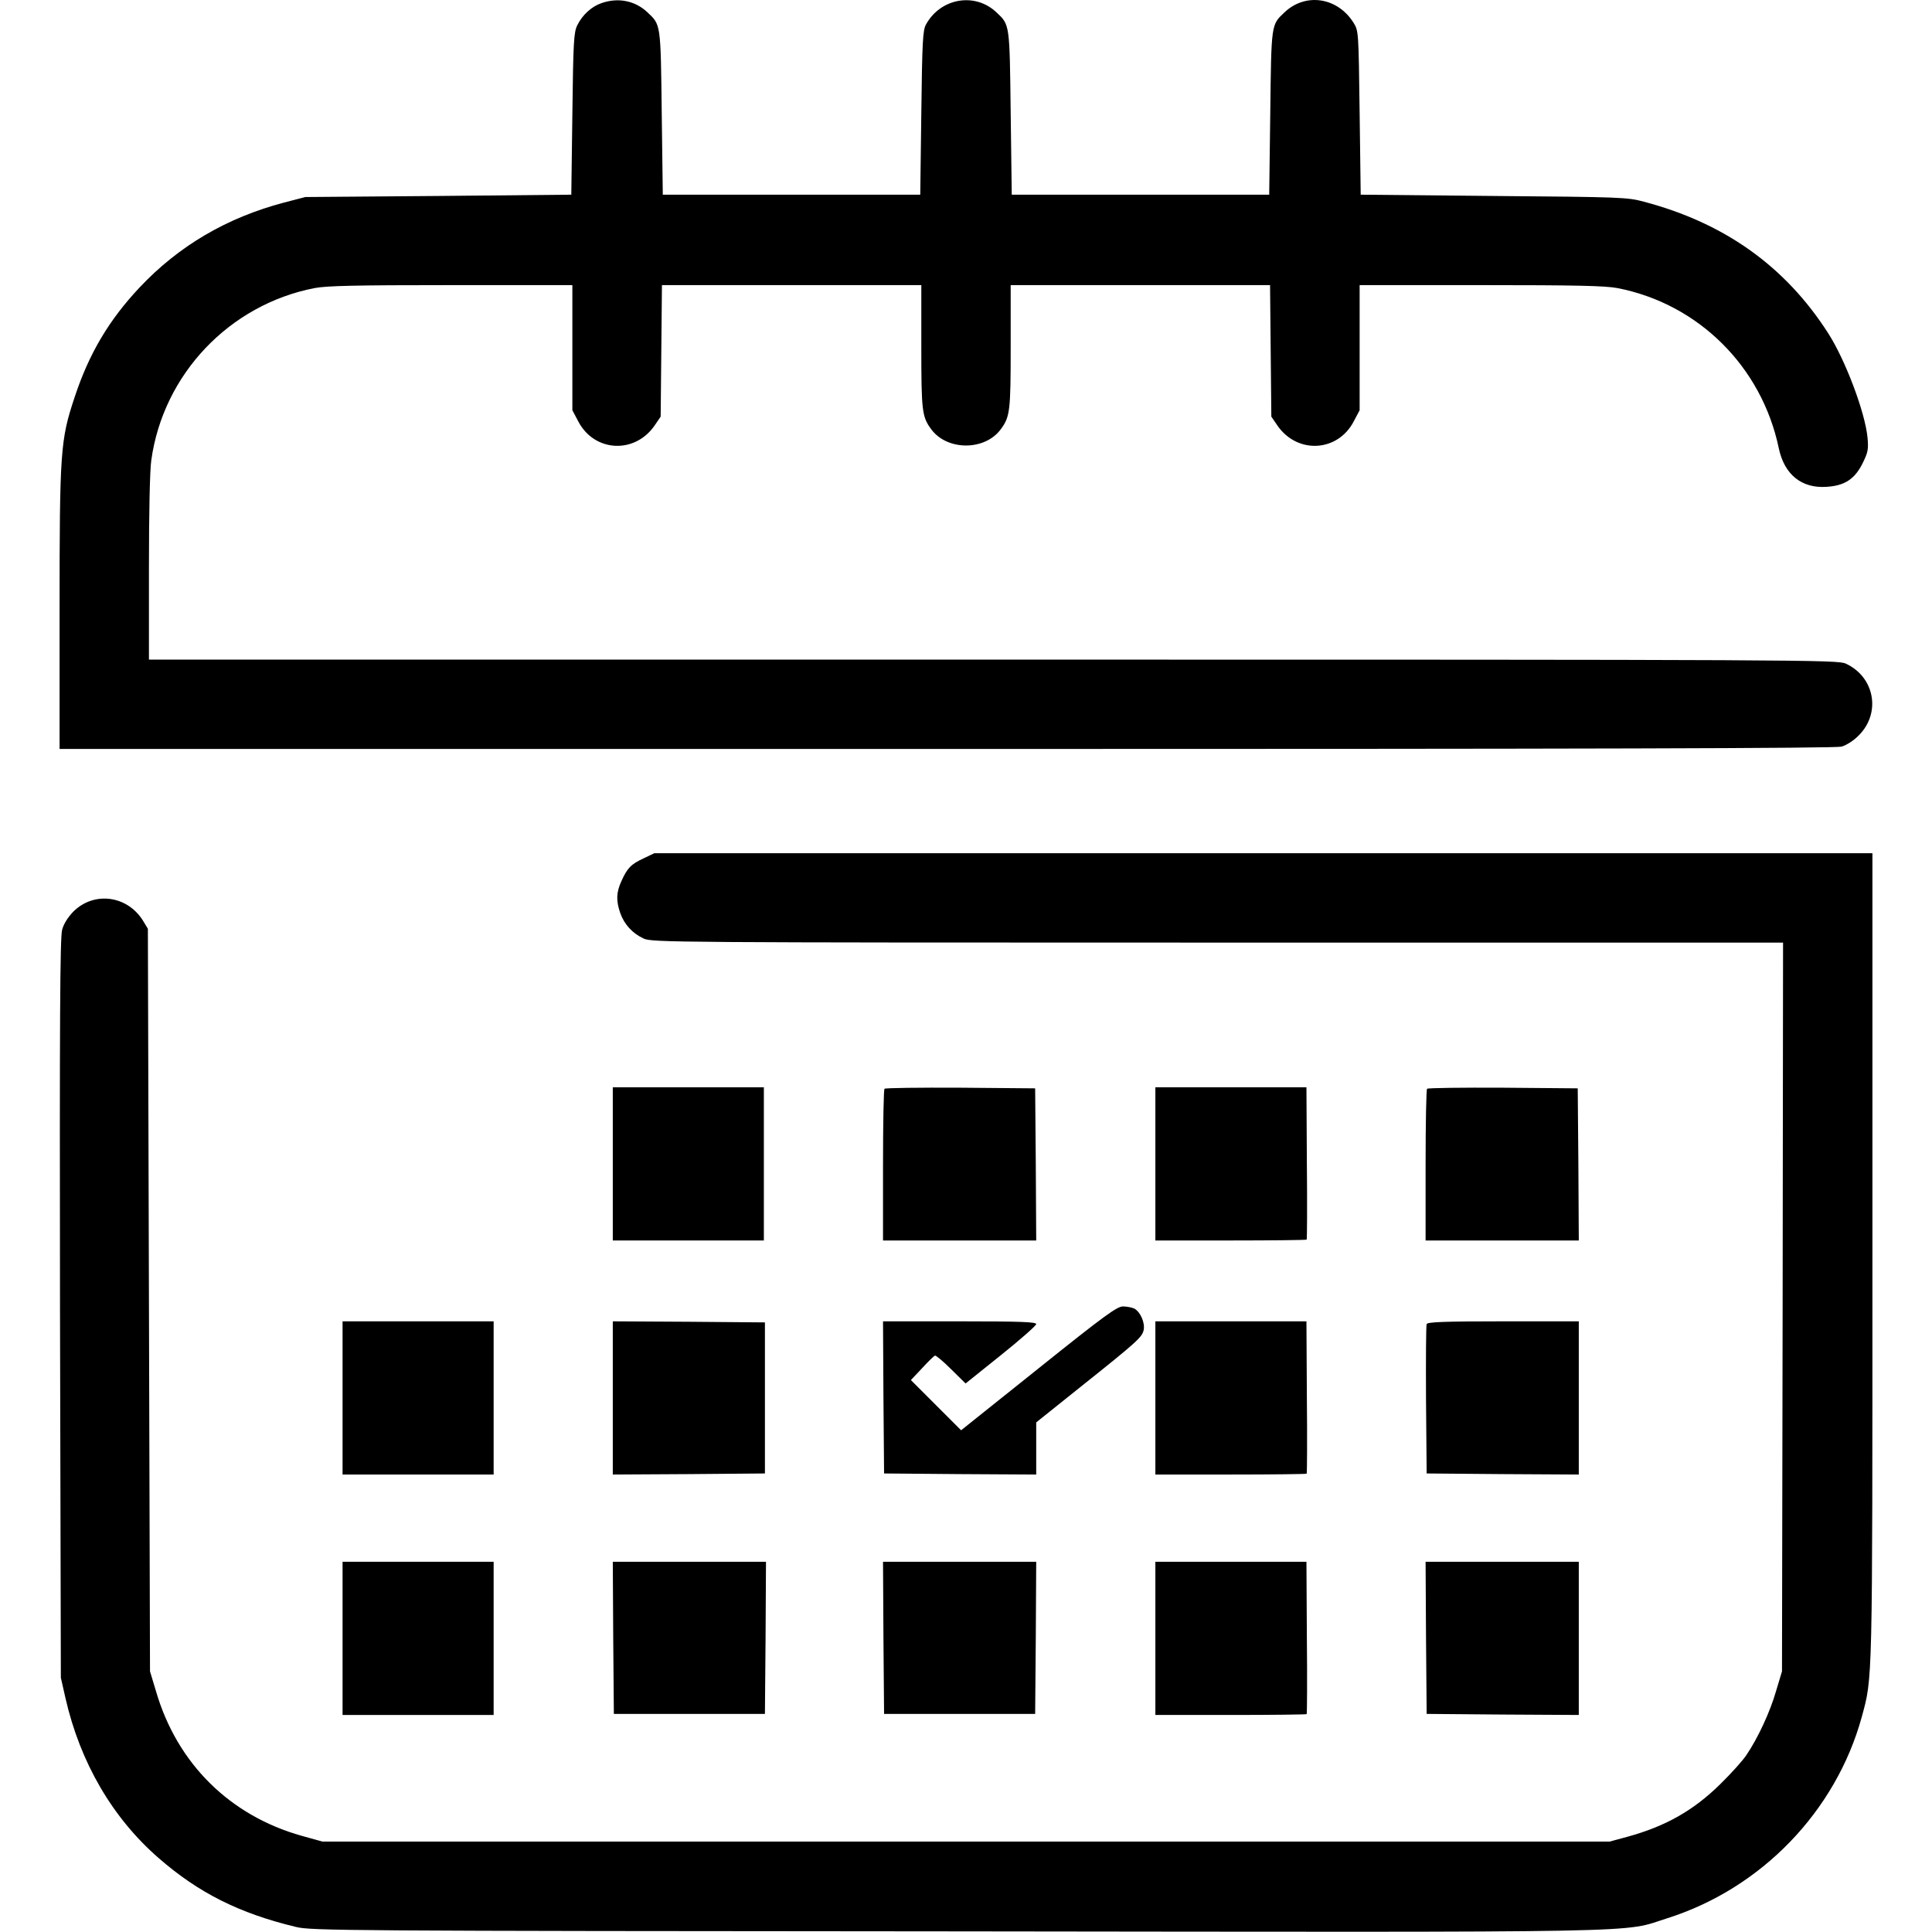
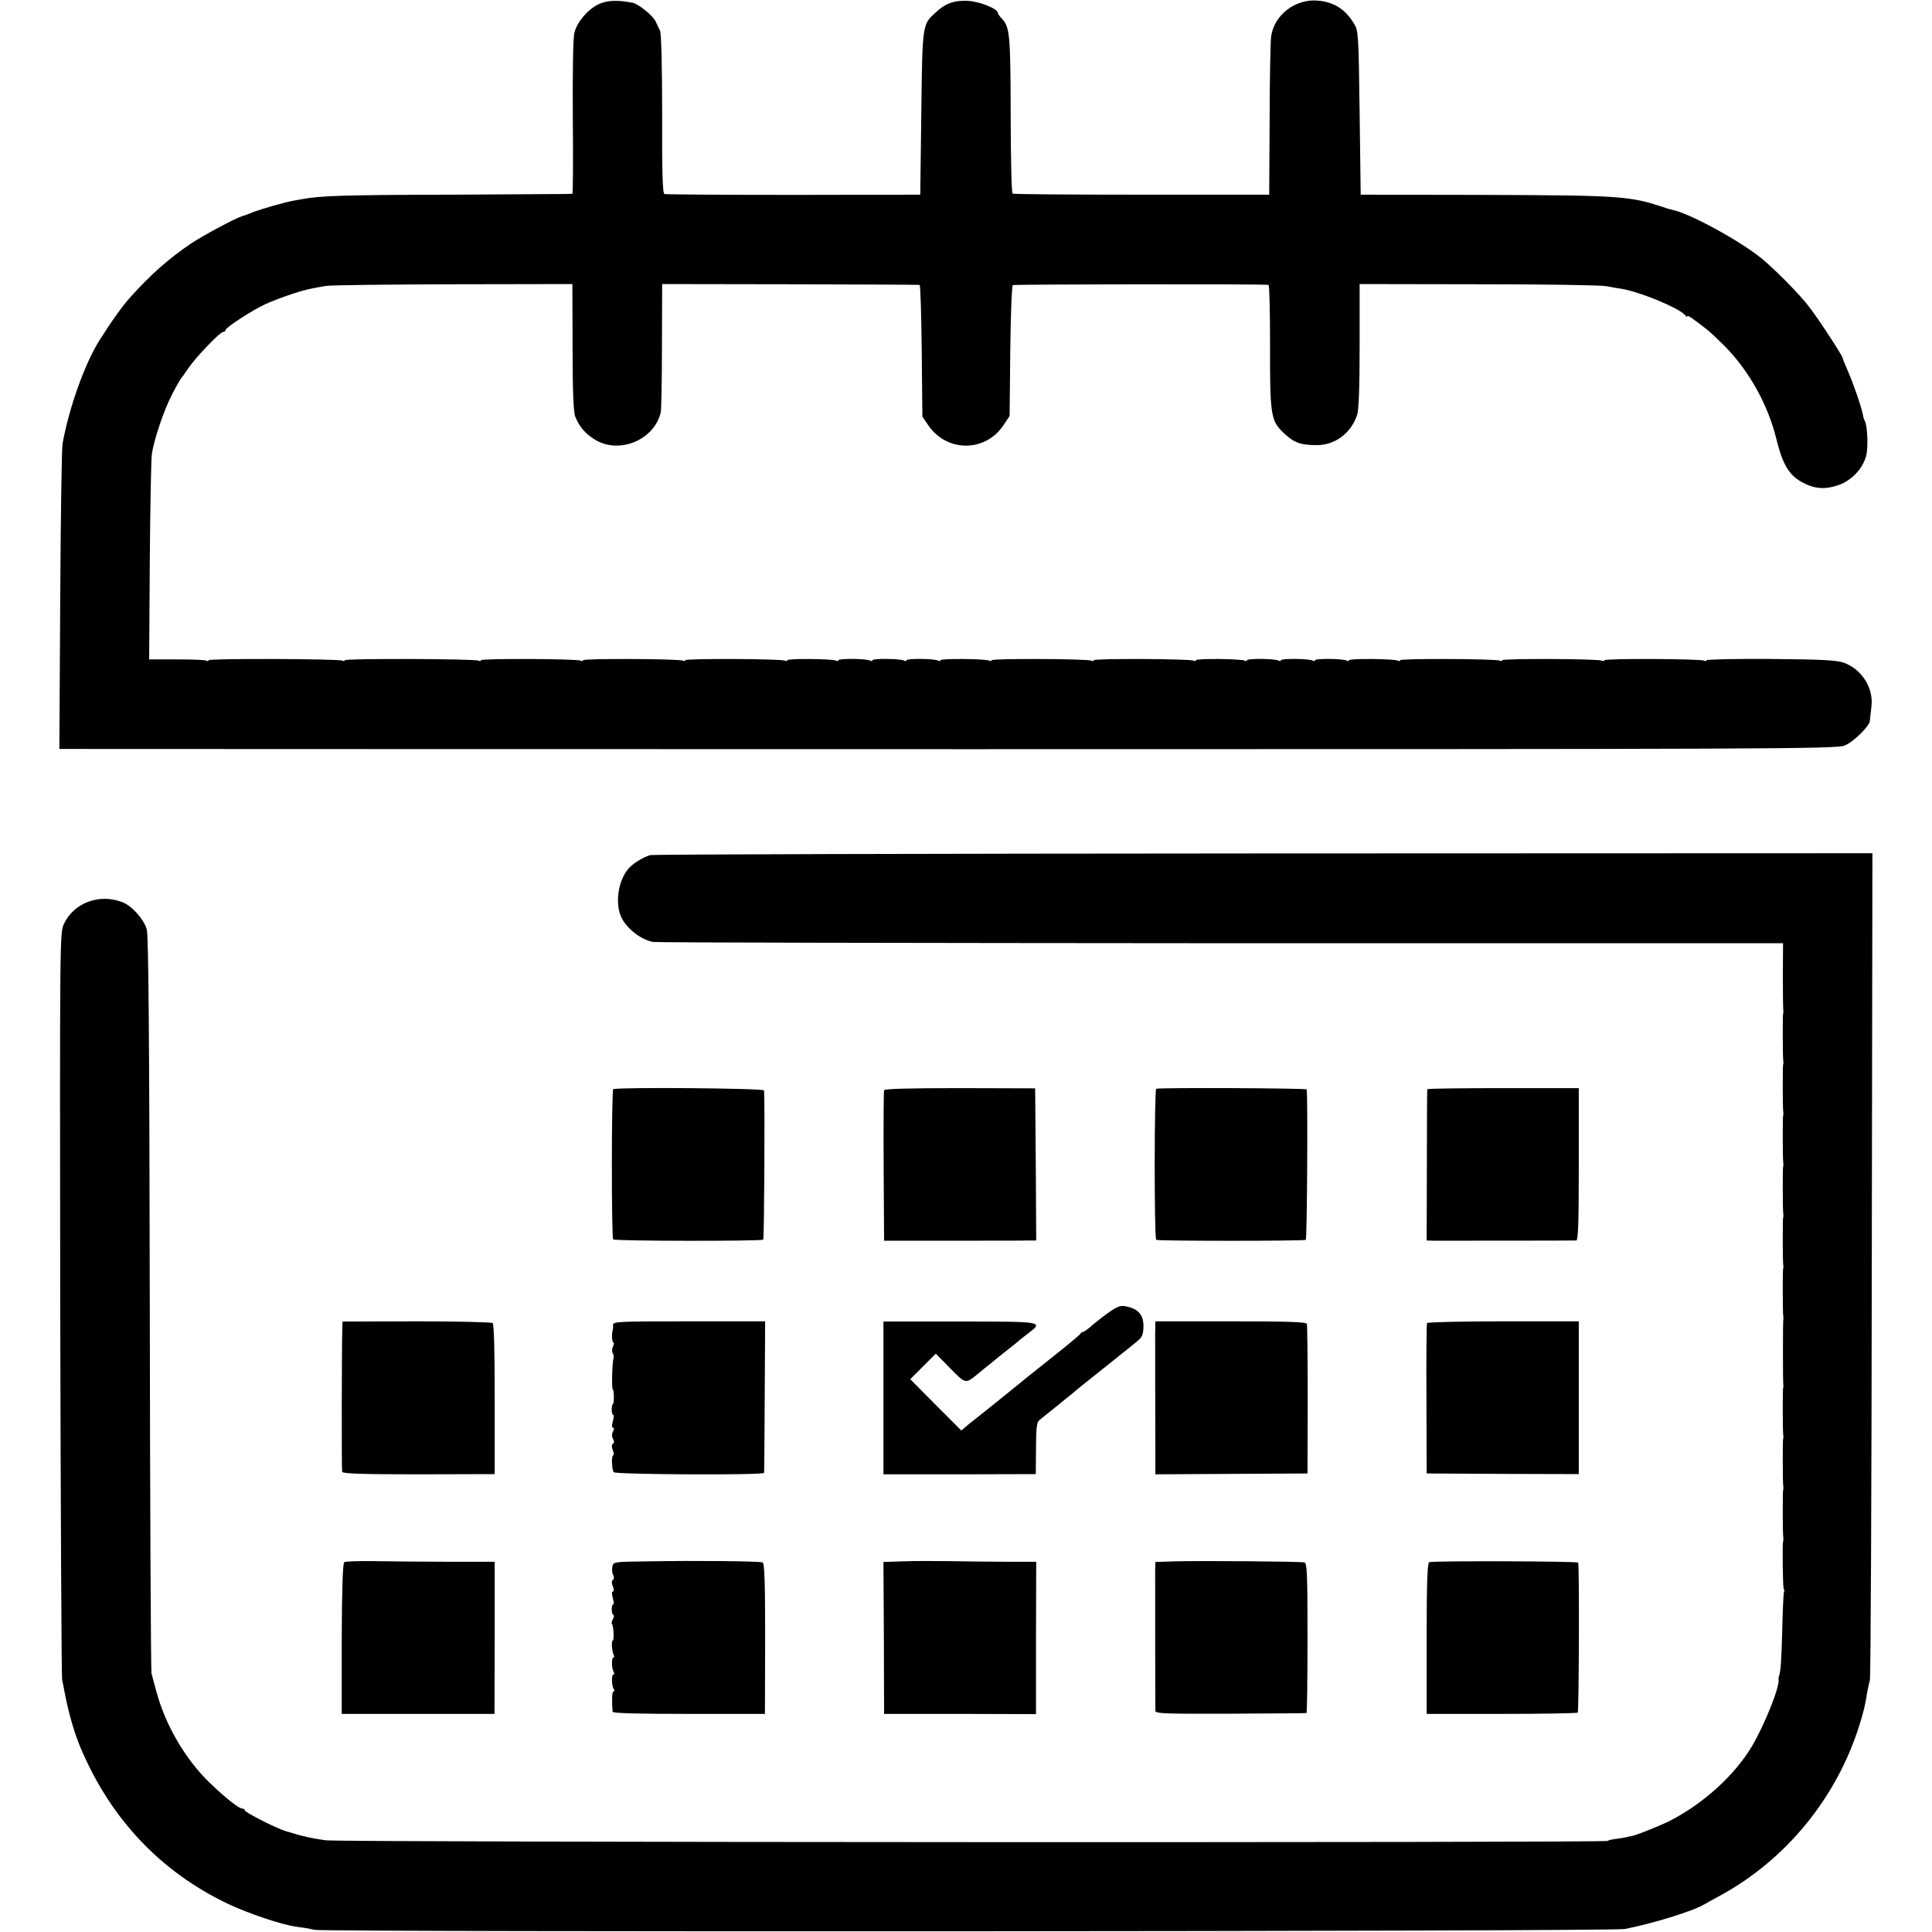
<svg xmlns="http://www.w3.org/2000/svg" version="1.0" width="908pt" height="908pt" viewBox="0 0 908 908" preserveAspectRatio="xMidYMid meet">
  <g transform="translate(0,908) scale(0.1,-0.1)" fill="#000000" stroke="none">
-     <path d="M2826 9065 c-46 -16 -89 -55 -113 -104 -16 -32 -19 -77 -23 -416 l-5 -380 -625 -6 -625 -5 -100 -26 c-269 -71 -494 -203 -678 -398 -145 -154 -239 -312 -307 -519 -66 -198 -70 -252 -70 -996 l0 -655 4168 0 c3021 0 4178 3 4207 11 23 7 57 28 81 53 105 105 75 274 -61 337 -39 18 -167 19 -4007 19 l-3968 0 0 429 c0 254 4 461 11 508 56 404 367 731 767 809 58 11 193 14 643 14 l569 0 0 -294 0 -294 28 -53 c75 -143 263 -154 357 -21 l30 44 3 309 3 309 609 0 610 0 0 -289 c0 -303 3 -330 47 -389 75 -101 251 -101 326 0 44 59 47 86 47 389 l0 289 610 0 609 0 3 -309 3 -309 30 -44 c94 -133 282 -122 357 21 l28 53 0 294 0 294 569 0 c450 0 585 -3 643 -14 380 -74 678 -369 758 -753 26 -123 107 -189 224 -181 86 5 134 37 171 113 24 49 27 64 22 118 -11 118 -104 365 -185 491 -201 314 -487 518 -866 618 -77 21 -109 22 -706 27 l-625 6 -5 385 c-5 380 -5 385 -28 422 -75 121 -226 144 -325 50 -63 -59 -62 -52 -67 -472 l-5 -385 -605 0 -605 0 -5 385 c-5 420 -4 413 -67 472 -100 95 -262 68 -331 -57 -15 -26 -18 -81 -22 -415 l-5 -385 -605 0 -605 0 -5 385 c-5 420 -4 413 -67 472 -58 55 -138 71 -217 43z" />
-     <path d="M3025 5046 c-59 -27 -77 -46 -104 -106 -25 -54 -26 -93 -6 -151 19 -54 58 -96 110 -120 39 -18 132 -19 2698 -19 l2657 0 -2 -1712 -3 -1713 -28 -93 c-28 -98 -86 -222 -139 -300 -17 -26 -72 -87 -123 -137 -126 -124 -257 -198 -435 -247 l-85 -23 -3025 0 -3025 0 -97 27 c-338 95 -586 340 -685 680 l-28 93 -5 1745 -5 1745 -23 38 c-74 119 -230 139 -327 43 -26 -27 -46 -58 -53 -86 -10 -35 -12 -429 -10 -1780 l4 -1735 22 -97 c69 -302 221 -562 437 -750 188 -164 379 -260 645 -324 71 -18 220 -19 3100 -21 3354 -4 3126 -8 3347 62 441 140 791 502 913 946 51 189 50 132 50 2167 l0 1892 -2862 0 -2863 0 -50 -24z" />
-     <path d="M2880 3610 l0 -360 355 0 355 0 0 360 0 360 -355 0 -355 0 0 -360z" />
-     <path d="M4157 3963 c-4 -3 -7 -165 -7 -360 l0 -353 360 0 360 0 -2 358 -3 357 -351 3 c-193 1 -353 -1 -357 -5z" />
-     <path d="M5430 3610 l0 -360 353 0 c195 0 356 2 358 4 2 2 3 164 1 360 l-2 356 -355 0 -355 0 0 -360z" />
-     <path d="M6707 3963 c-4 -3 -7 -165 -7 -360 l0 -353 360 0 360 0 -2 358 -3 357 -351 3 c-193 1 -353 -1 -357 -5z" />
-     <path d="M4881 2649 l-364 -291 -118 118 -118 118 52 55 c28 31 56 58 61 60 4 2 39 -27 76 -64 l68 -67 166 133 c91 73 166 139 166 146 0 10 -70 13 -360 13 l-360 0 2 -357 3 -358 358 -3 357 -2 0 122 0 123 206 165 c271 216 291 235 299 269 7 34 -15 85 -44 101 -11 5 -35 10 -53 10 -28 0 -85 -41 -397 -291z" />
-     <path d="M1610 2510 l0 -360 355 0 355 0 0 360 0 360 -355 0 -355 0 0 -360z" />
-     <path d="M2880 2510 l0 -360 358 2 357 3 0 355 0 355 -357 3 -358 2 0 -360z" />
-     <path d="M5430 2510 l0 -360 353 0 c195 0 356 2 358 4 2 2 3 164 1 360 l-2 356 -355 0 -355 0 0 -360z" />
-     <path d="M6705 2857 c-3 -6 -4 -167 -3 -357 l3 -345 358 -3 357 -2 0 360 0 360 -355 0 c-276 0 -357 -3 -360 -13z" />
-     <path d="M1610 1380 l0 -360 355 0 355 0 0 360 0 360 -355 0 -355 0 0 -360z" />
-     <path d="M2882 1383 l3 -358 355 0 355 0 3 358 2 357 -360 0 -360 0 2 -357z" />
-     <path d="M4152 1383 l3 -358 355 0 355 0 3 358 2 357 -360 0 -360 0 2 -357z" />
-     <path d="M5430 1380 l0 -360 353 0 c195 0 356 2 358 4 2 2 3 164 1 360 l-2 356 -355 0 -355 0 0 -360z" />
-     <path d="M6702 1383 l3 -358 358 -3 357 -2 0 360 0 360 -360 0 -360 0 2 -357z" />
+     <path d="M2813 9060 c-50 -24 -100 -82 -113 -132 -7 -22 -9 -179 -8 -397 2 -199 1 -362 -2 -362 -3 -1 -259 -2 -570 -4 -509 -1 -617 -5 -700 -21 -14 -2 -34 -6 -45 -8 -42 -8 -142 -37 -180 -51 -22 -9 -49 -19 -60 -22 -32 -10 -186 -93 -235 -126 -108 -73 -191 -147 -285 -251 -41 -45 -91 -116 -151 -211 -67 -109 -140 -313 -170 -480 -4 -22 -9 -354 -11 -737 l-4 -698 108 0 c59 0 1938 -1 4174 -1 3774 0 4069 1 4108 17 41 16 117 91 119 116 0 7 4 36 7 64 12 88 -42 176 -128 209 -34 12 -98 16 -345 18 -166 1 -302 -2 -302 -6 0 -5 -4 -5 -10 -2 -15 9 -470 11 -470 2 0 -5 -4 -5 -10 -2 -15 9 -470 11 -470 2 0 -5 -4 -5 -10 -2 -15 9 -470 11 -470 2 0 -5 -4 -5 -10 -2 -15 9 -230 11 -230 2 0 -5 -5 -5 -10 -2 -16 10 -150 11 -150 2 0 -5 -5 -5 -10 -2 -16 10 -150 11 -150 2 0 -5 -5 -5 -10 -2 -16 10 -150 11 -150 2 0 -5 -4 -5 -10 -2 -15 9 -230 11 -230 2 0 -5 -4 -5 -10 -2 -15 9 -470 11 -470 2 0 -5 -4 -5 -10 -2 -15 9 -470 11 -470 2 0 -5 -4 -5 -10 -2 -15 9 -230 11 -230 2 0 -5 -5 -5 -10 -2 -16 10 -150 11 -150 2 0 -5 -5 -5 -10 -2 -16 10 -150 11 -150 2 0 -5 -5 -5 -10 -2 -16 10 -150 11 -150 2 0 -5 -4 -5 -10 -2 -15 9 -230 11 -230 2 0 -5 -4 -5 -10 -2 -15 9 -470 11 -470 2 0 -5 -4 -5 -10 -2 -15 9 -470 11 -470 2 0 -5 -4 -5 -10 -2 -15 9 -470 11 -470 2 0 -5 -4 -5 -10 -2 -15 9 -630 11 -630 2 0 -5 -4 -5 -10 -2 -15 9 -630 11 -630 2 0 -5 -5 -5 -10 -2 -6 4 -69 6 -140 6 l-129 0 3 462 c2 254 6 482 10 506 12 72 56 202 94 276 20 39 39 72 42 75 3 3 18 24 34 48 36 53 150 172 165 172 6 0 11 4 11 9 0 10 96 74 166 111 52 28 184 74 239 84 17 3 46 9 65 12 19 4 288 7 598 8 l562 1 1 -295 c0 -200 4 -305 12 -326 18 -49 48 -83 96 -112 116 -68 279 3 307 133 2 11 5 151 5 310 l1 290 601 -1 c331 -1 605 -2 609 -3 4 0 8 -140 10 -310 l3 -309 30 -44 c88 -124 265 -123 350 2 l30 45 3 305 c2 167 7 307 12 310 7 4 1177 6 1202 1 4 0 7 -128 7 -284 -1 -314 4 -351 54 -402 54 -54 85 -67 164 -67 86 -1 162 55 191 141 8 23 12 129 12 325 l0 291 558 -1 c306 0 577 -4 602 -9 25 -5 50 -9 55 -10 80 -7 296 -95 317 -129 4 -6 8 -7 8 -2 0 7 24 -9 94 -64 11 -8 48 -43 82 -77 116 -118 203 -275 243 -438 29 -117 58 -166 118 -200 59 -33 108 -37 173 -15 61 21 113 75 130 136 11 38 7 145 -6 166 -3 4 -7 18 -9 30 -8 40 -45 146 -71 206 -14 31 -25 58 -24 60 1 7 -109 177 -156 238 -44 59 -163 179 -228 232 -102 82 -336 210 -417 226 -8 2 -21 5 -29 8 -169 57 -199 60 -875 62 l-560 1 -5 385 c-5 374 -6 386 -27 420 -41 67 -93 100 -168 107 -107 10 -207 -67 -221 -169 -3 -24 -7 -200 -7 -393 l-2 -350 -598 0 c-329 0 -603 2 -608 5 -5 3 -9 170 -9 374 -1 383 -4 411 -45 452 -8 9 -15 19 -15 23 0 20 -88 55 -142 57 -64 3 -105 -12 -151 -55 -62 -57 -62 -50 -67 -471 l-5 -385 -595 -1 c-327 0 -600 2 -607 4 -9 3 -12 99 -11 377 0 220 -4 380 -10 391 -5 11 -15 30 -21 44 -13 27 -81 82 -108 87 -72 14 -120 12 -160 -7z" />
+     <path d="M3055 5061 c-37 -12 -80 -39 -102 -64 -49 -57 -64 -167 -31 -232 27 -52 91 -101 147 -112 14 -3 1215 -5 2668 -6 l2643 0 -1 -151 c0 -83 1 -155 2 -161 1 -5 1 -14 -1 -20 -2 -11 -2 -206 1 -220 1 -5 1 -14 -1 -20 -2 -11 -2 -206 1 -220 1 -5 1 -14 -1 -20 -2 -11 -2 -206 1 -220 1 -5 1 -14 -1 -20 -2 -11 -2 -206 1 -220 1 -5 1 -14 -1 -20 -2 -11 -2 -206 1 -220 1 -5 1 -14 -1 -20 -2 -11 -2 -206 1 -220 1 -5 1 -14 0 -19 -2 -11 -2 -287 0 -301 1 -5 1 -14 -1 -20 -2 -11 -2 -206 1 -220 1 -5 1 -14 -1 -20 -2 -11 -2 -206 1 -220 1 -5 1 -14 -1 -20 -2 -11 -2 -206 1 -220 1 -5 1 -14 -1 -20 -4 -22 -1 -217 3 -222 3 -3 4 -10 1 -16 -2 -7 -6 -88 -8 -182 -4 -147 -7 -191 -16 -215 -1 -3 -2 -9 -1 -13 6 -34 -65 -211 -124 -312 -82 -139 -234 -276 -394 -356 -52 -25 -168 -71 -178 -69 -2 0 -4 0 -5 -1 -13 -4 -48 -10 -68 -12 -14 -2 -30 -5 -35 -9 -15 -9 -5963 -7 -6025 3 -69 10 -110 19 -190 44 -47 15 -190 88 -190 97 0 5 -5 8 -11 8 -16 0 -77 48 -151 119 -117 112 -212 275 -254 435 -9 34 -19 70 -22 81 -3 11 -7 792 -8 1736 -2 1256 -6 1728 -14 1760 -13 48 -70 112 -115 129 -109 42 -228 -3 -275 -103 -19 -41 -19 -71 -17 -1782 2 -957 6 -1753 9 -1770 4 -16 9 -43 12 -60 18 -95 45 -189 75 -260 141 -333 375 -581 691 -732 96 -46 258 -100 322 -108 24 -3 63 -9 88 -15 54 -11 6094 -8 6155 4 127 24 322 84 375 116 8 5 38 21 65 36 316 169 558 464 665 810 20 65 25 86 36 153 3 18 9 43 12 55 4 11 8 891 9 1954 l3 1932 -2862 -1 c-1575 -1 -2872 -4 -2883 -8z" />
+     <path d="M2882 3961 c-8 -7 -9 -697 0 -706 7 -8 697 -9 705 -1 5 4 8 652 4 701 -1 11 -694 16 -709 6z" />
+     <path d="M4155 3956 c-2 -6 -3 -168 -2 -359 l2 -348 325 0 c179 0 340 0 358 1 l32 0 -2 358 -3 357 -354 1 c-239 0 -354 -3 -356 -10z" />
+     <path d="M5434 3963 c-9 -3 -10 -701 0 -710 6 -6 693 -6 703 0 6 4 10 681 4 707 -1 6 -690 9 -707 3z" />
+     <path d="M6708 3961 c-1 -4 -2 -165 -2 -358 l-1 -353 30 -1 c31 0 650 0 673 1 9 0 12 78 12 358 l0 358 -355 0 c-195 0 -356 -2 -357 -5z" />
+     <path d="M5217 2916 c-25 -17 -62 -46 -82 -63 -20 -18 -41 -33 -45 -33 -5 0 -10 -3 -12 -8 -1 -4 -61 -54 -133 -111 -71 -57 -140 -111 -151 -121 -12 -10 -62 -50 -110 -89 -49 -39 -106 -85 -128 -102 l-38 -32 -120 120 -120 121 60 60 60 60 68 -69 c74 -75 71 -74 132 -24 9 8 35 29 58 47 22 18 57 47 78 63 22 17 44 35 50 40 6 6 28 23 49 39 72 55 71 55 -322 55 l-359 0 0 -359 0 -359 358 0 358 1 1 121 c0 93 4 124 15 132 7 6 31 25 52 42 22 17 55 44 74 60 20 15 42 34 50 41 8 7 69 55 135 108 66 53 133 106 149 120 24 19 29 31 30 68 1 54 -22 83 -76 95 -30 7 -41 4 -81 -23z" />
+     <path d="M1609 2847 c-3 -85 -4 -674 -1 -684 3 -9 92 -12 360 -12 l357 1 0 351 c0 228 -3 355 -10 359 -5 4 -166 8 -357 8 l-348 -1 -1 -22z" />
+     <path d="M2881 2852 c1 -9 0 -19 -1 -22 -6 -16 -4 -60 3 -60 4 0 3 -8 -2 -18 -5 -10 -6 -24 -1 -32 4 -7 6 -19 3 -26 -6 -18 -9 -144 -3 -144 3 0 5 -16 5 -35 0 -19 -2 -35 -5 -35 -3 0 -5 -11 -5 -25 0 -14 3 -25 7 -25 4 0 3 -13 -2 -30 -5 -19 -5 -30 1 -30 6 0 6 -6 0 -18 -6 -11 -6 -24 0 -34 6 -10 6 -19 0 -23 -7 -4 -7 -15 -1 -30 5 -14 6 -25 2 -25 -9 0 -7 -64 2 -79 7 -11 705 -15 707 -3 1 4 2 166 3 359 l2 353 -359 0 c-334 0 -358 -1 -356 -18z" />
+     <path d="M5429 2813 c0 -59 0 -349 1 -550 l0 -112 357 2 358 2 1 345 c0 190 -2 351 -4 358 -3 9 -84 12 -358 12 l-354 0 -1 -57z" />
+     <path d="M6707 2862 c-3 -4 -4 -164 -3 -357 l1 -350 358 -2 357 -1 0 359 0 359 -355 0 c-195 0 -356 -4 -358 -8z" />
+     <path d="M1618 1738 c-7 -4 -11 -124 -12 -360 l0 -353 359 0 359 0 1 358 0 357 -220 0 c-121 0 -278 2 -348 3 -71 1 -134 -1 -139 -5z" />
+     <path d="M3049 1742 c-167 -2 -167 -2 -171 -26 -3 -13 -1 -31 4 -39 5 -9 4 -18 -1 -22 -7 -4 -7 -15 -1 -30 6 -15 6 -25 0 -25 -5 0 -5 -12 0 -30 5 -16 6 -30 2 -30 -4 0 -7 -11 -7 -25 0 -14 4 -25 8 -25 4 0 3 -8 -2 -19 -6 -10 -8 -21 -5 -24 8 -8 11 -77 4 -77 -8 0 -4 -55 5 -69 3 -6 2 -11 -2 -11 -10 0 -9 -53 2 -69 3 -6 2 -11 -2 -11 -10 0 -9 -53 2 -69 3 -6 3 -11 -2 -11 -7 0 -8 -46 -4 -95 1 -7 122 -10 359 -10 l357 0 1 354 c0 272 -3 354 -12 358 -16 6 -316 9 -535 5z" />
+     <path d="M4244 1742 l-92 -3 2 -357 1 -357 357 0 357 -1 0 358 1 358 -143 0 c-78 0 -198 2 -267 3 -69 1 -166 1 -216 -1z" />
+     <path d="M5523 1742 l-93 -3 -1 -37 c0 -28 0 -555 1 -662 0 -14 42 -15 353 -14 193 1 354 2 357 3 3 0 5 160 5 353 0 306 -2 353 -15 355 -23 5 -504 8 -607 5z" />
+     <path d="M6717 1738 c-9 -5 -12 -105 -12 -360 l0 -353 352 0 c193 0 354 3 358 6 6 7 8 699 2 705 -7 7 -690 9 -700 2z" />
  </g>
</svg>
